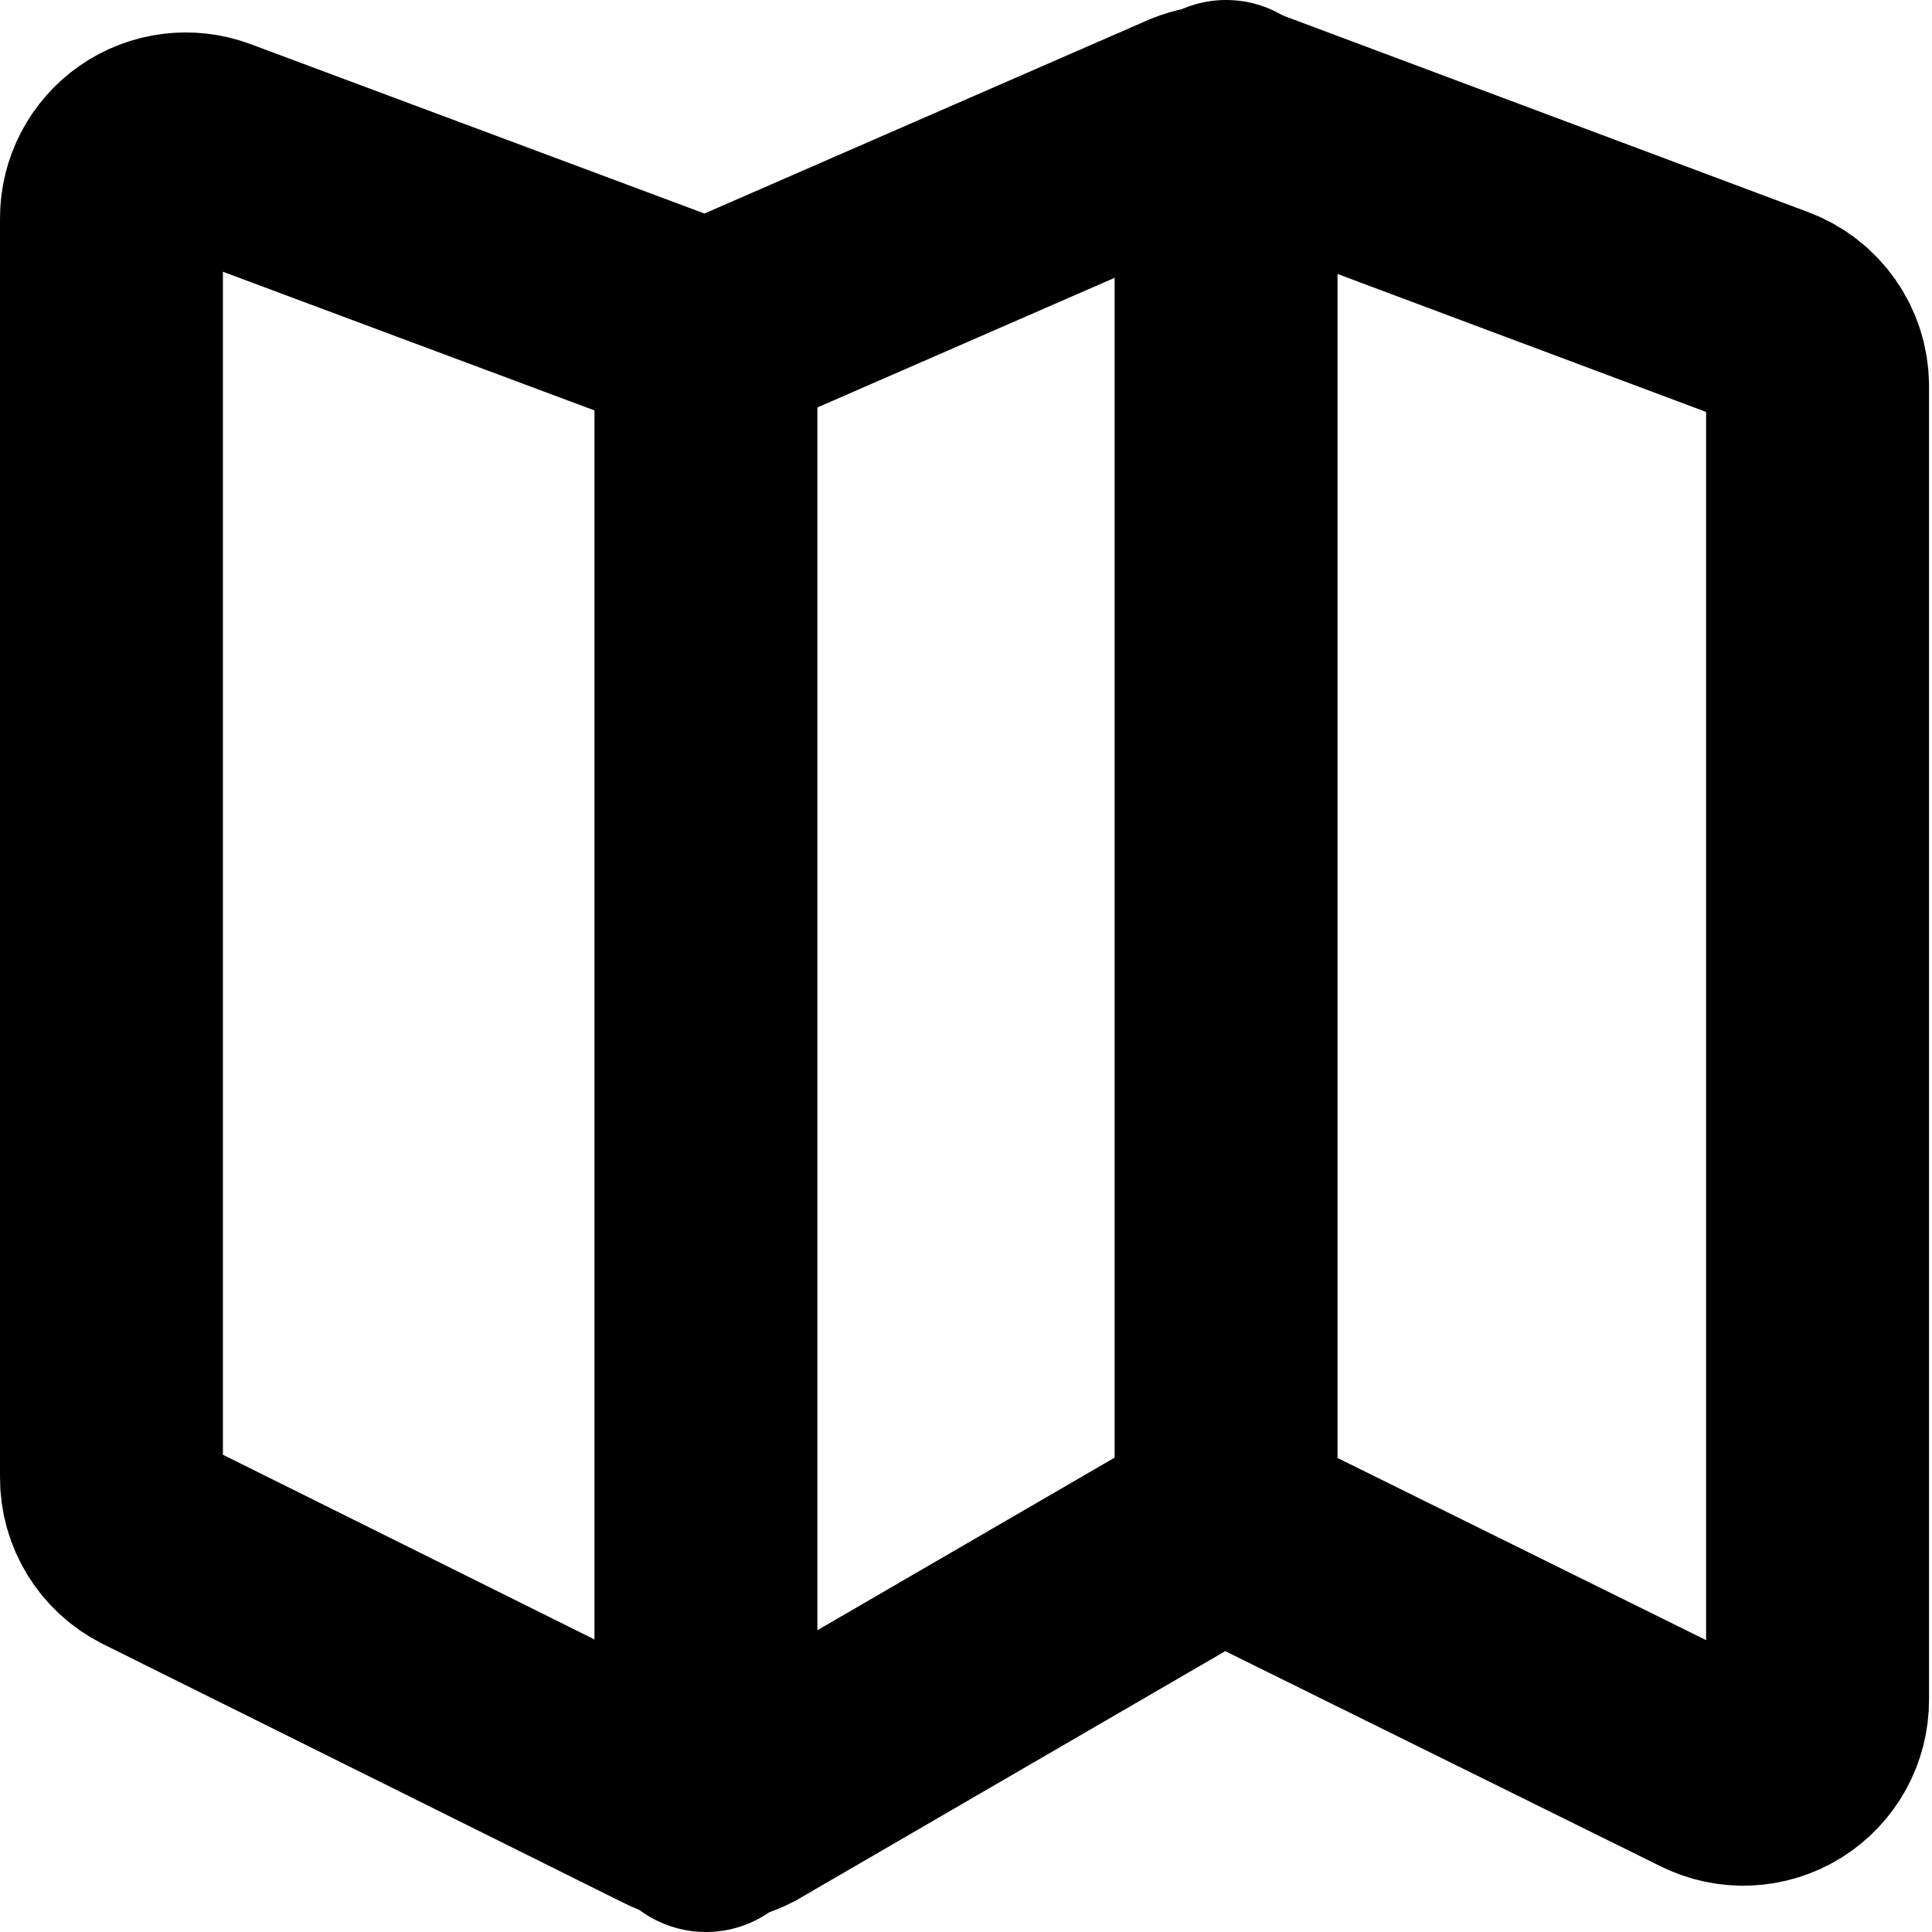
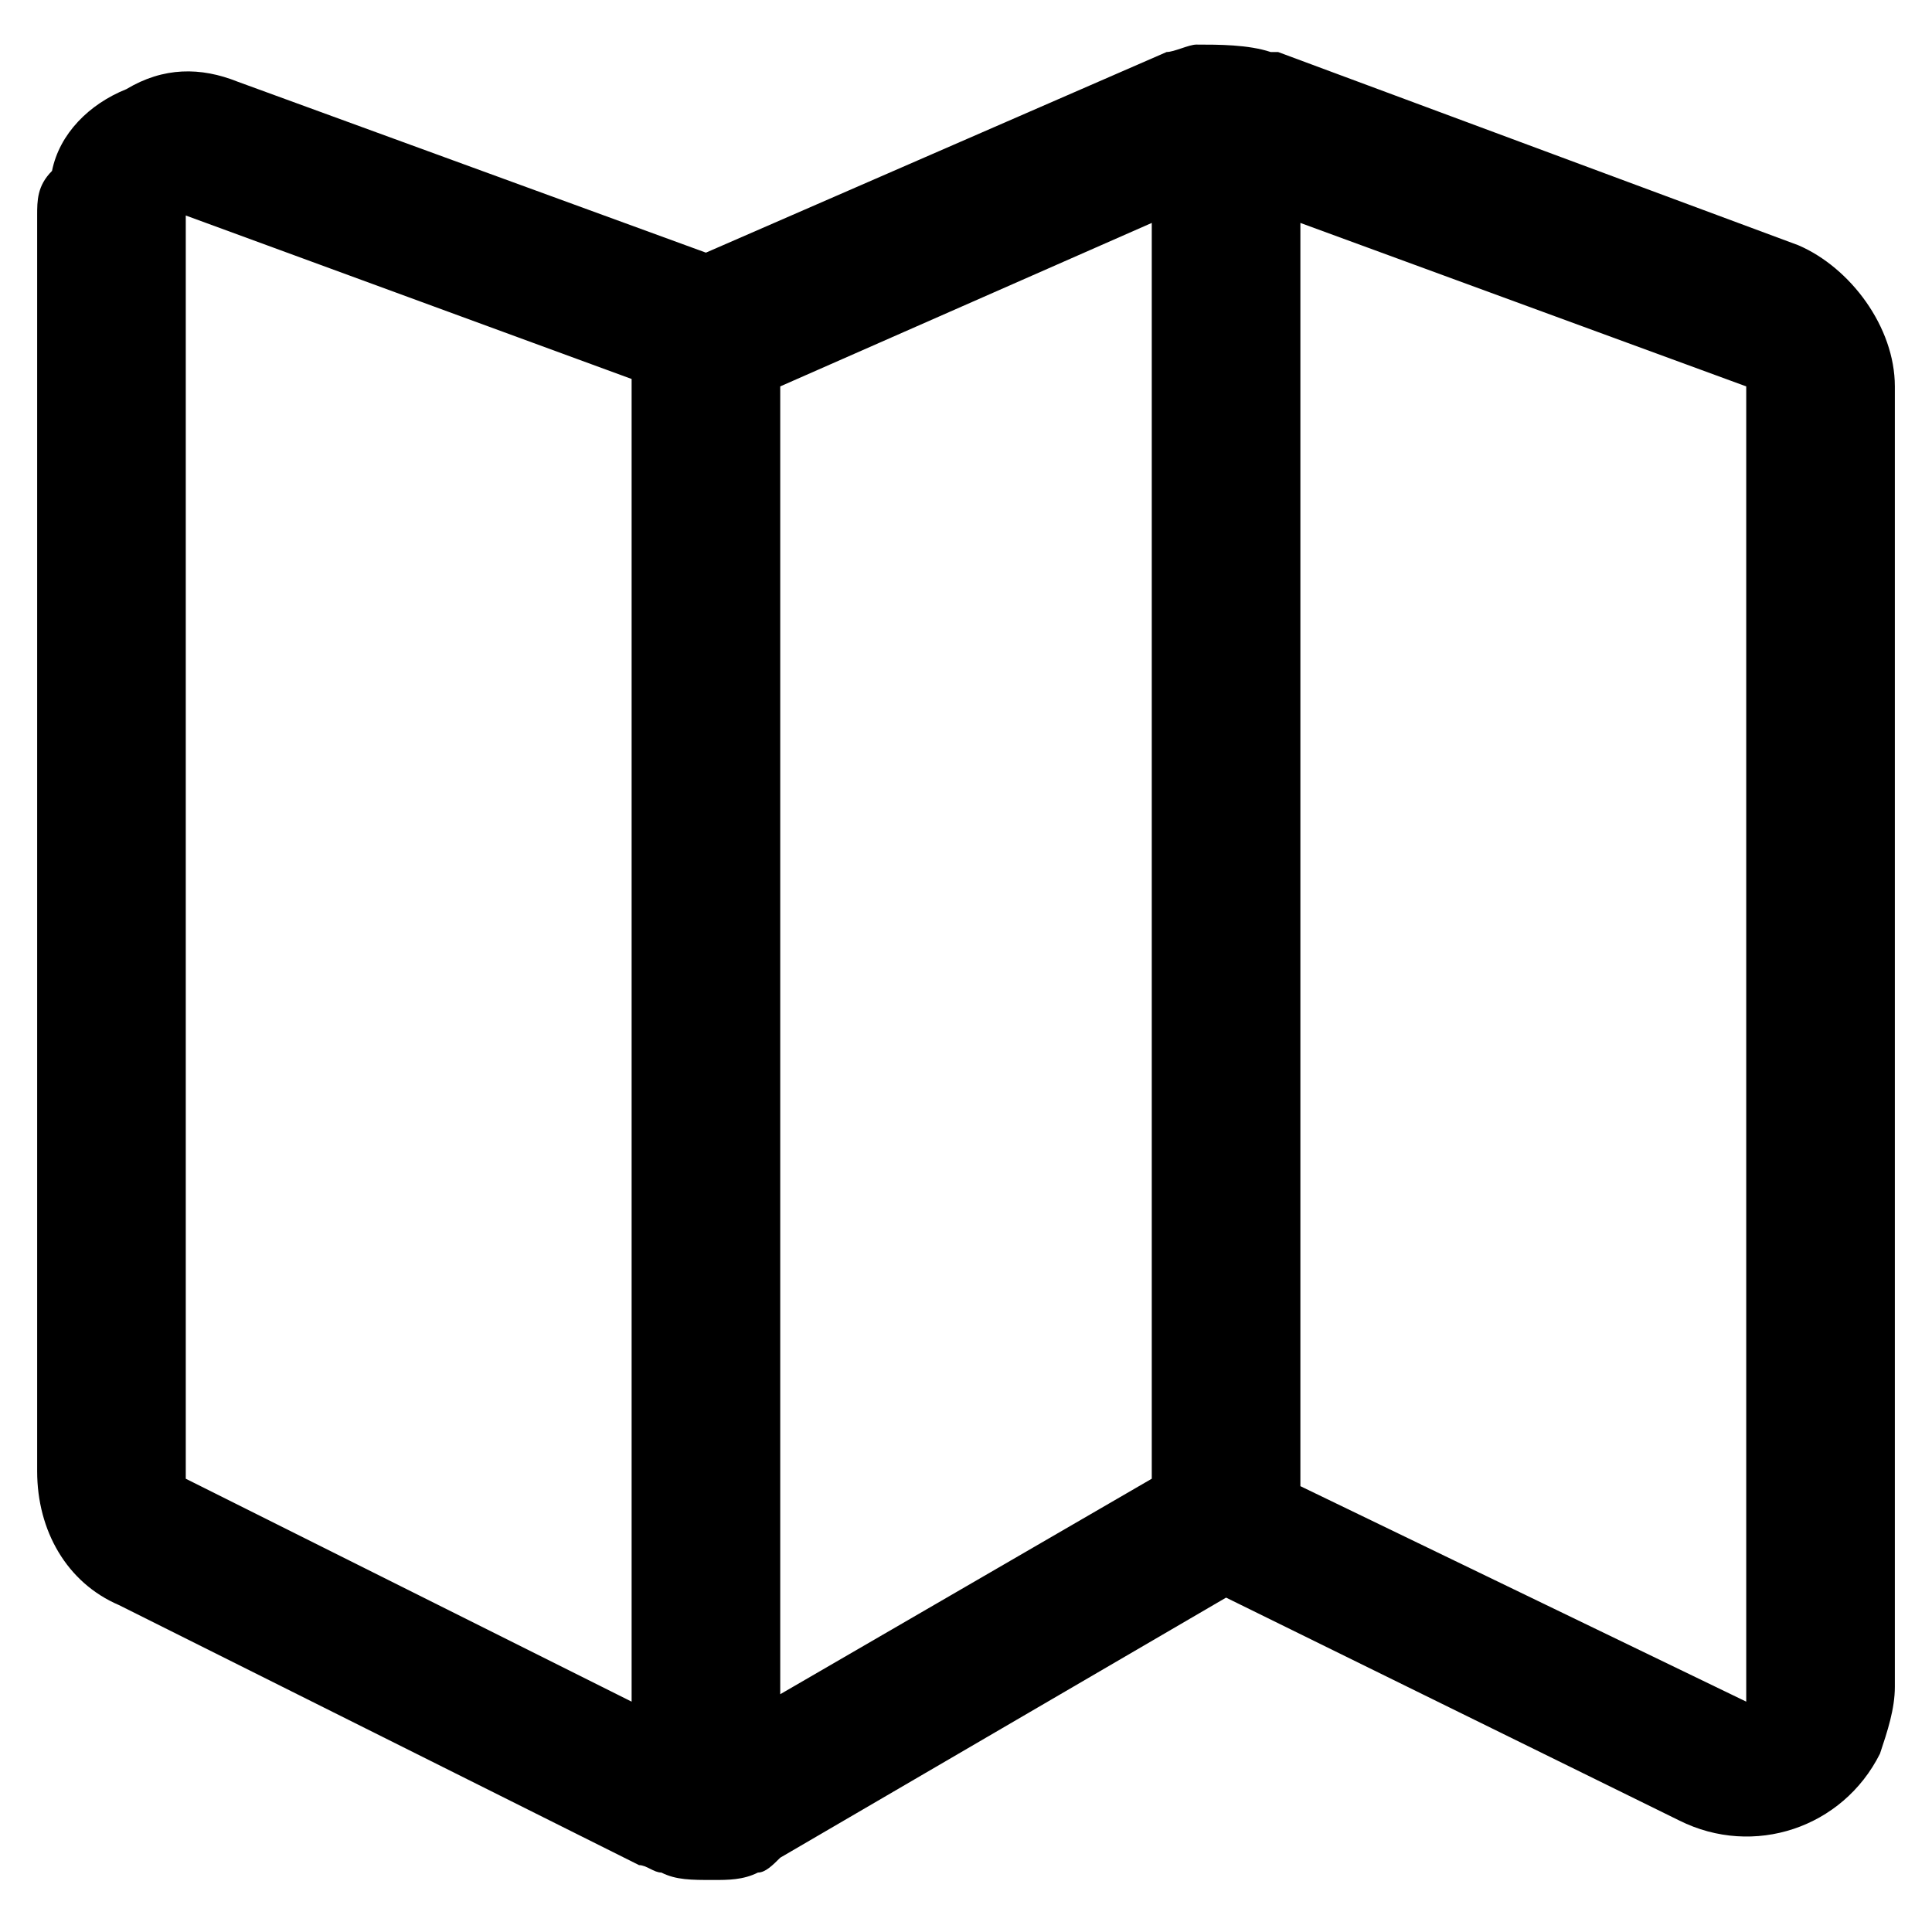
<svg xmlns="http://www.w3.org/2000/svg" viewBox="0 0 26 26">
-   <defs>
-     <style>.bdc2d283-3f26-49c0-9cfd-a8cd8cc0acd7{fill:none;stroke:#000;stroke-linecap:round;stroke-linejoin:round;stroke-width:3px;}</style>
-   </defs>
-   <g id="bfebfb8c-db89-4219-88df-1052903c6c9b" data-name="Layer 2">
-     <g id="a74bb659-9974-4389-a1c6-ab1462991f0c" data-name="set">
-       <g id="e27c8806-4b53-4c70-a505-800c72abdfb1" data-name="map">
-         <path class="bdc2d283-3f26-49c0-9cfd-a8cd8cc0acd7" d="M1.5,2.94V19.88a1,1,0,0,0,.55.9l7,3.48a1,1,0,0,0,.94,0L16,20.77a1,1,0,0,1,.94,0l6.07,3a1,1,0,0,0,1.45-.9V5.19a1,1,0,0,0-.65-.93l-7-2.62a1,1,0,0,0-.75,0L9.87,4.34a1,1,0,0,1-.75,0L2.85,2A1,1,0,0,0,1.5,2.94Z" />
-         <line class="bdc2d283-3f26-49c0-9cfd-a8cd8cc0acd7" x1="9.5" y1="24.5" x2="9.5" y2="4.5" />
-         <line class="bdc2d283-3f26-49c0-9cfd-a8cd8cc0acd7" x1="16.5" y1="20.5" x2="16.5" y2="1.5" />
-       </g>
-     </g>
+   <g>
+     <path d="M24.2,3.3l-7-2.6c0,0-0.1,0-0.1,0l0,0c-0.3-0.1-0.7-0.1-1-0.1c-0.1,0-0.3,0.1-0.4,0.1L9.5,3.4L3.2,1.1   c-0.5-0.2-1-0.2-1.5,0.1c-0.5,0.2-0.9,0.6-1,1.1C0.5,2.5,0.5,2.7,0.5,2.9v16.9c0,0.8,0.4,1.5,1.1,1.8l7,3.5c0.1,0,0.2,0.1,0.3,0.1   c0.2,0.1,0.4,0.1,0.7,0.1c0.2,0,0.4,0,0.6-0.1c0.1,0,0.2-0.1,0.3-0.2l6-3.5l6.1,3c1,0.5,2.2,0.1,2.7-0.9c0.1-0.3,0.2-0.6,0.2-0.9   V5.2C25.5,4.4,24.9,3.6,24.2,3.3z M8.5,22.9l-6-3V2.9l6,2.2V22.9z M15.5,19.9l-5,2.9V5.2l5-2.2V19.9z M23.5,22.9l-6-2.9V3l6,2.2   L23.5,22.9z" />
  </g>
</svg>
